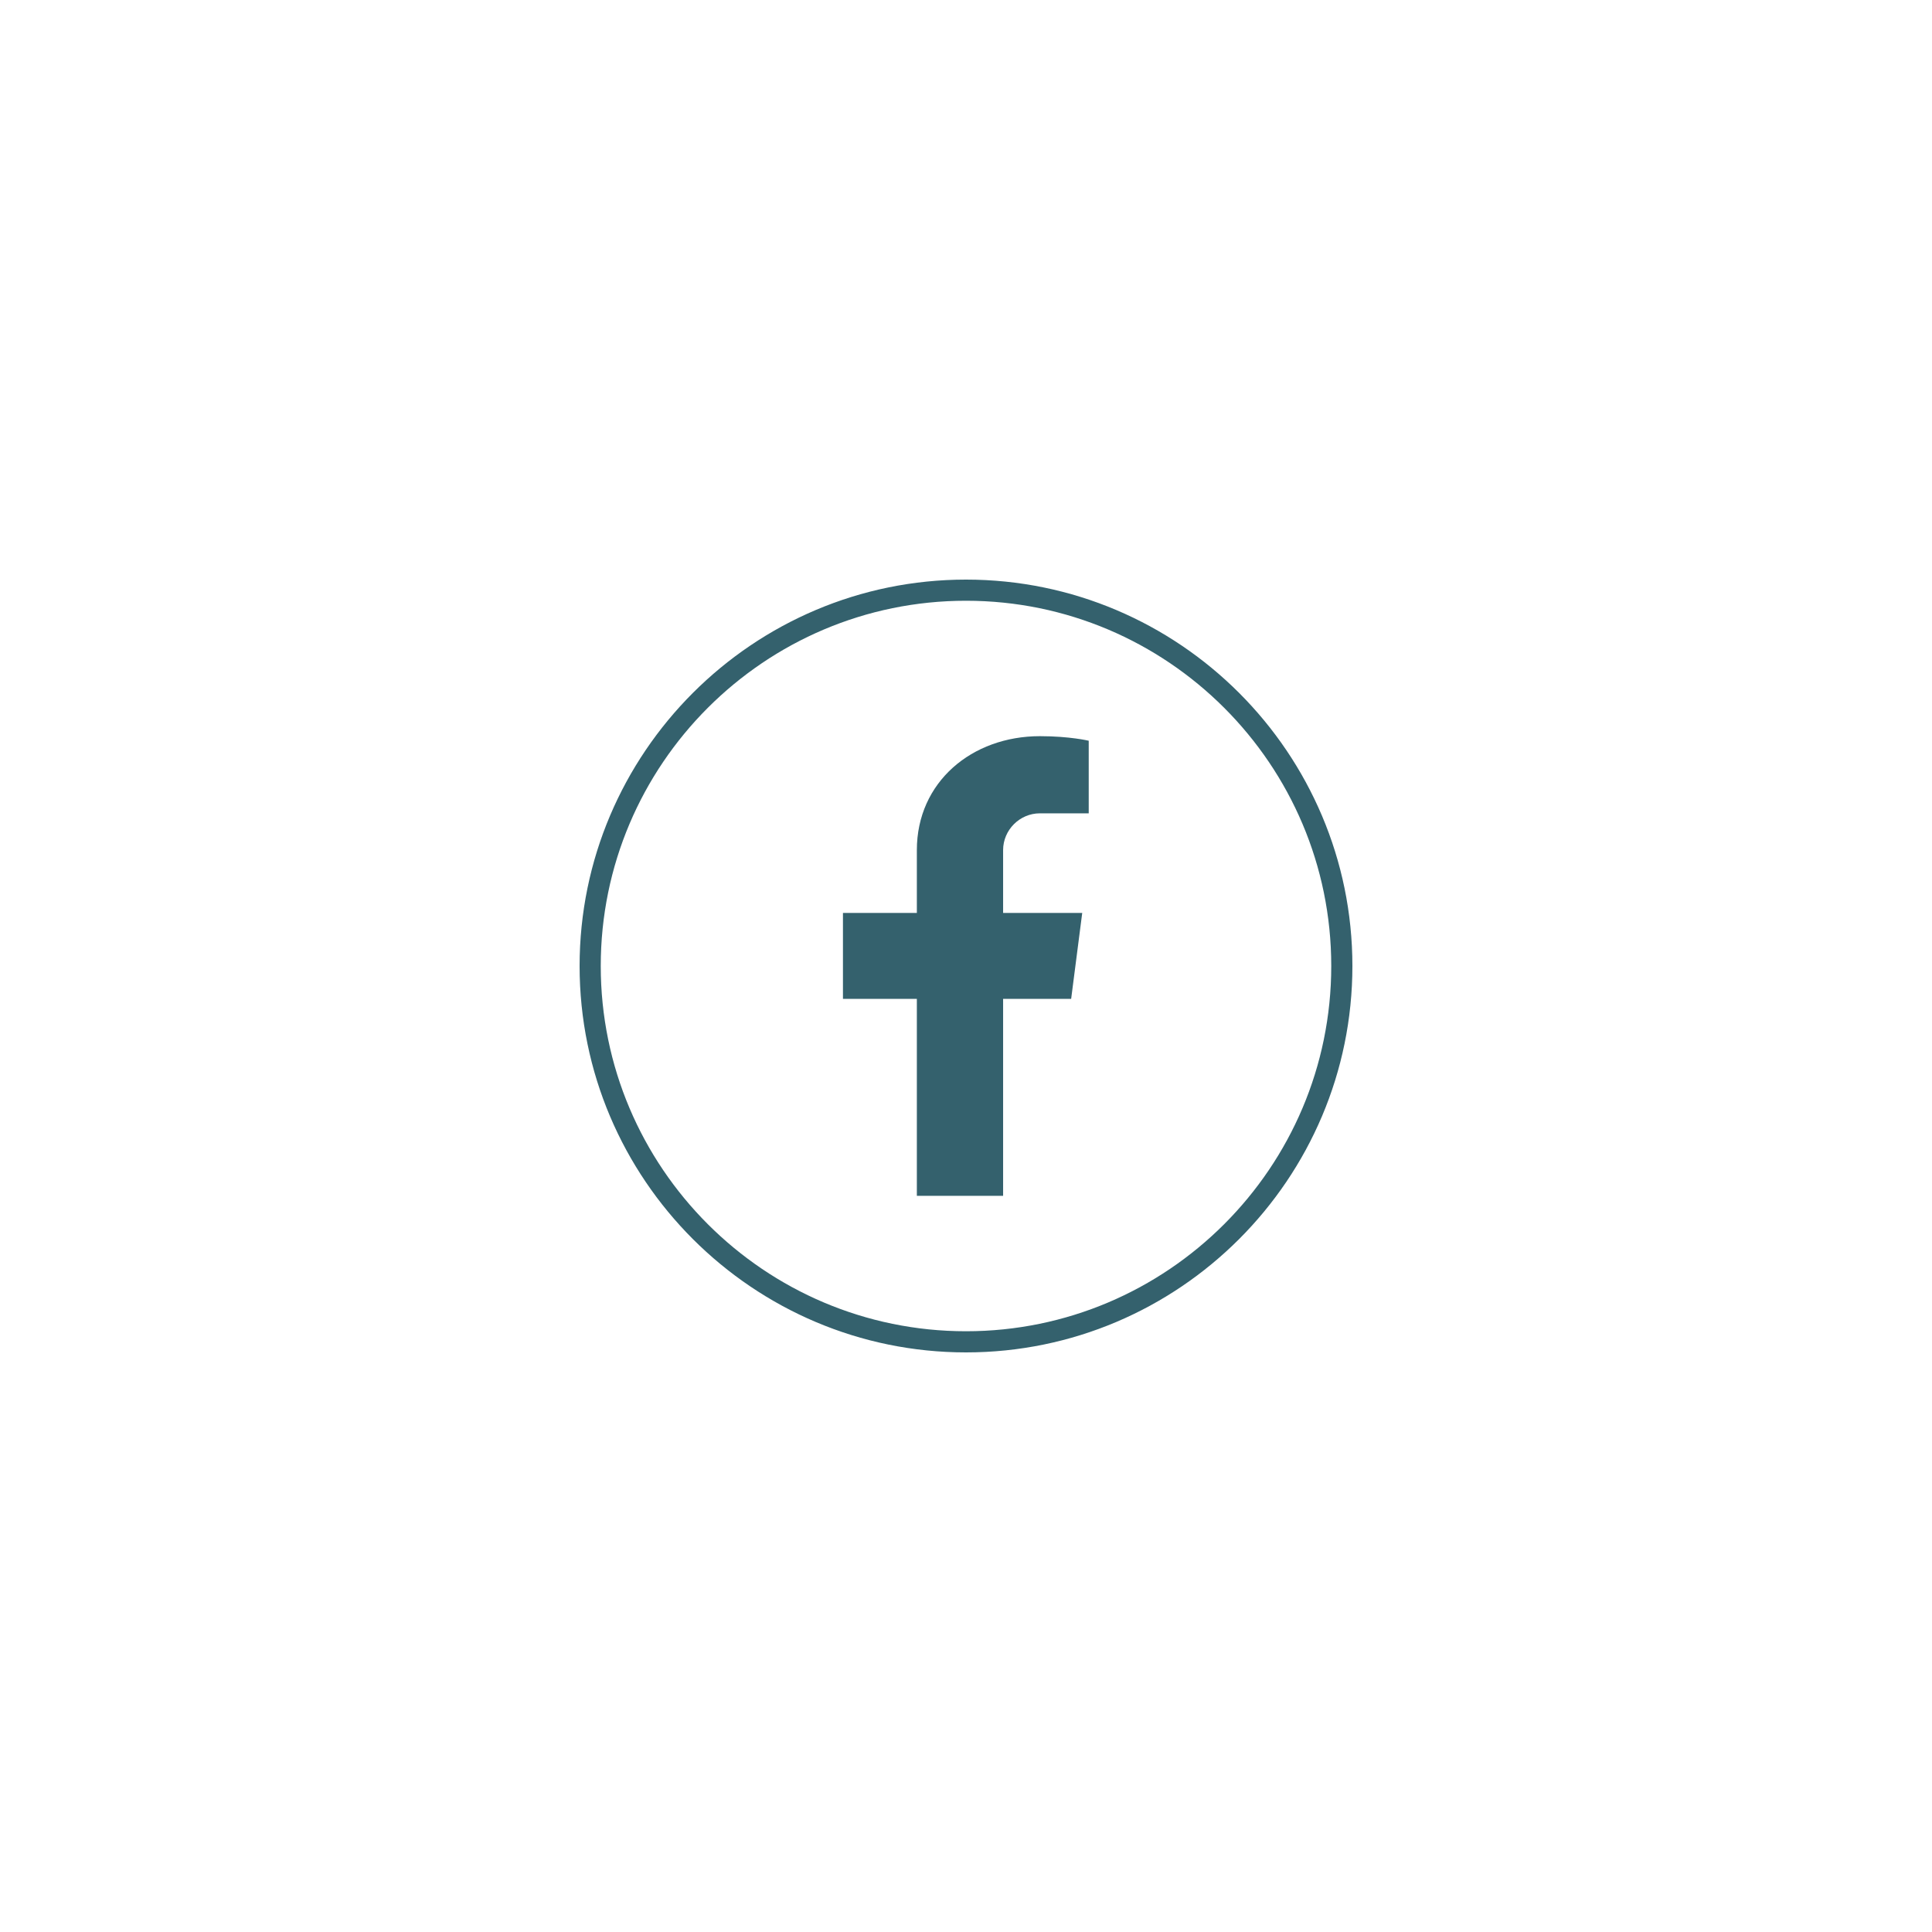
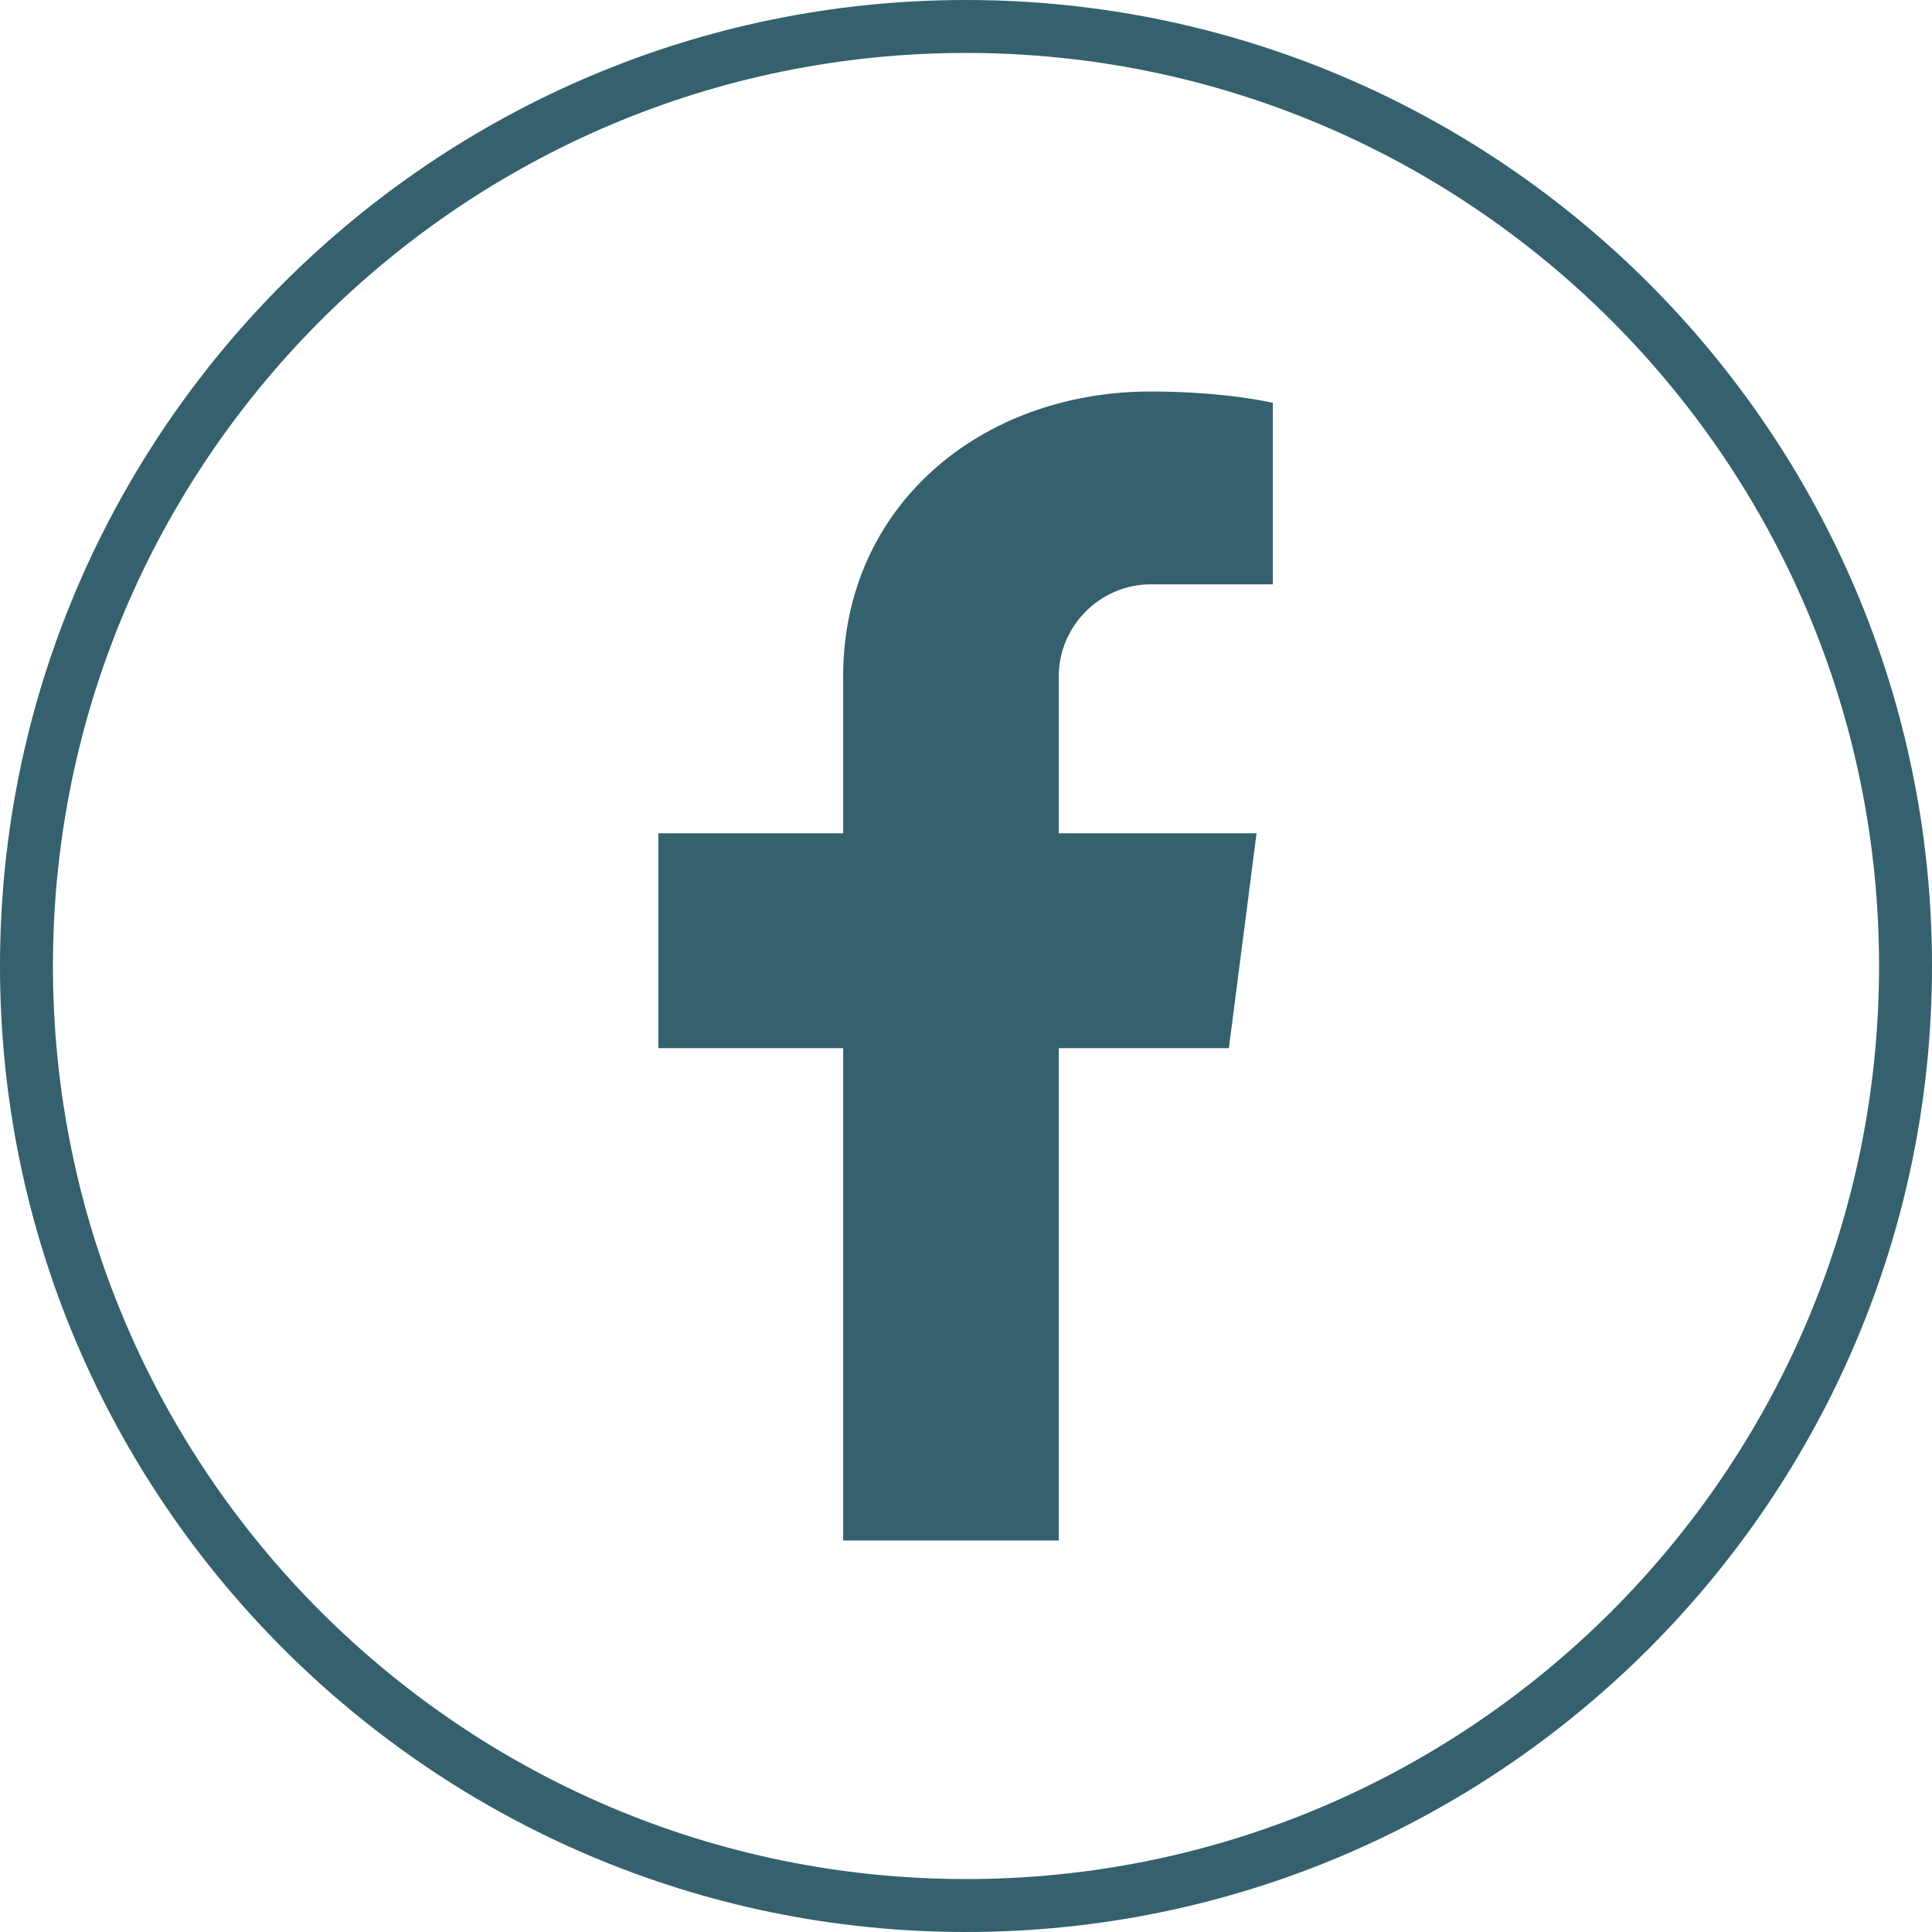
- <svg xmlns="http://www.w3.org/2000/svg" width="500" zoomAndPan="magnify" viewBox="0 0 375 375" height="500" preserveAspectRatio="xMidYMid meet" version="1.0">
-   <defs>
-     <clipPath id="8d42a6d308">
-       <path d="M 112.5 112.5 L 262.5 112.5 L 262.5 262.5 L 112.5 262.5 Z M 112.5 112.5 " clip-rule="nonzero" />
-     </clipPath>
-   </defs>
-   <path fill="#34616d" d="M 194.703 165.008 L 194.703 177.199 L 210.059 177.199 L 207.91 193.883 L 194.703 193.883 L 194.703 232.109 L 177.961 232.109 L 177.961 193.883 L 163.617 193.883 L 163.617 177.199 L 177.961 177.199 L 177.961 165.008 C 177.961 151.801 188.637 142.891 201.844 142.891 C 207.656 142.891 211.32 143.777 211.32 143.777 L 211.32 157.867 L 201.844 157.867 C 197.926 157.867 194.703 161.09 194.703 165.008 Z M 194.703 165.008 " fill-opacity="1" fill-rule="nonzero" />
-   <g clip-path="url(#8d42a6d308)">
-     <path fill="#34616d" d="M 187.5 262.5 C 146.176 262.5 112.5 228.887 112.5 187.5 C 112.5 146.113 146.176 112.5 187.5 112.5 C 228.887 112.5 262.5 146.176 262.5 187.5 C 262.5 228.824 228.887 262.5 187.5 262.5 Z M 187.5 116.605 C 148.391 116.605 116.605 148.391 116.605 187.5 C 116.605 226.609 148.391 258.395 187.5 258.395 C 226.609 258.395 258.395 226.609 258.395 187.5 C 258.395 148.391 226.609 116.605 187.5 116.605 Z M 187.5 116.605 " fill-opacity="1" fill-rule="nonzero" />
-   </g>
+ <svg xmlns="http://www.w3.org/2000/svg" width="96" zoomAndPan="magnify" viewBox="0 0 72 72" height="96" preserveAspectRatio="xMidYMid meet" version="1.0">
+   <path fill="#34616d" d="M 39.457 25.203 L 39.457 31.055 L 46.828 31.055 L 45.797 39.062 L 39.457 39.062 L 39.457 57.41 L 31.422 57.41 L 31.422 39.062 L 24.535 39.062 L 24.535 31.055 L 31.422 31.055 L 31.422 25.203 C 31.422 18.863 36.547 14.59 42.883 14.59 C 45.676 14.59 47.434 15.012 47.434 15.012 L 47.434 21.777 L 42.883 21.777 C 41.004 21.777 39.457 23.324 39.457 25.203 Z M 39.457 25.203 " fill-opacity="1" fill-rule="nonzero" />
+   <path fill="#34616d" d="M 36 72 C 16.164 72 0 55.863 0 36 C 0 16.137 16.164 0 36 0 C 55.863 0 72 16.164 72 36 C 72 55.836 55.863 72 36 72 Z M 36 1.973 C 17.227 1.973 1.973 17.227 1.973 36 C 1.973 54.773 17.227 70.027 36 70.027 C 54.773 70.027 70.027 54.773 70.027 36 C 70.027 17.227 54.773 1.973 36 1.973 Z M 36 1.973 " fill-opacity="1" fill-rule="nonzero" />
</svg>
